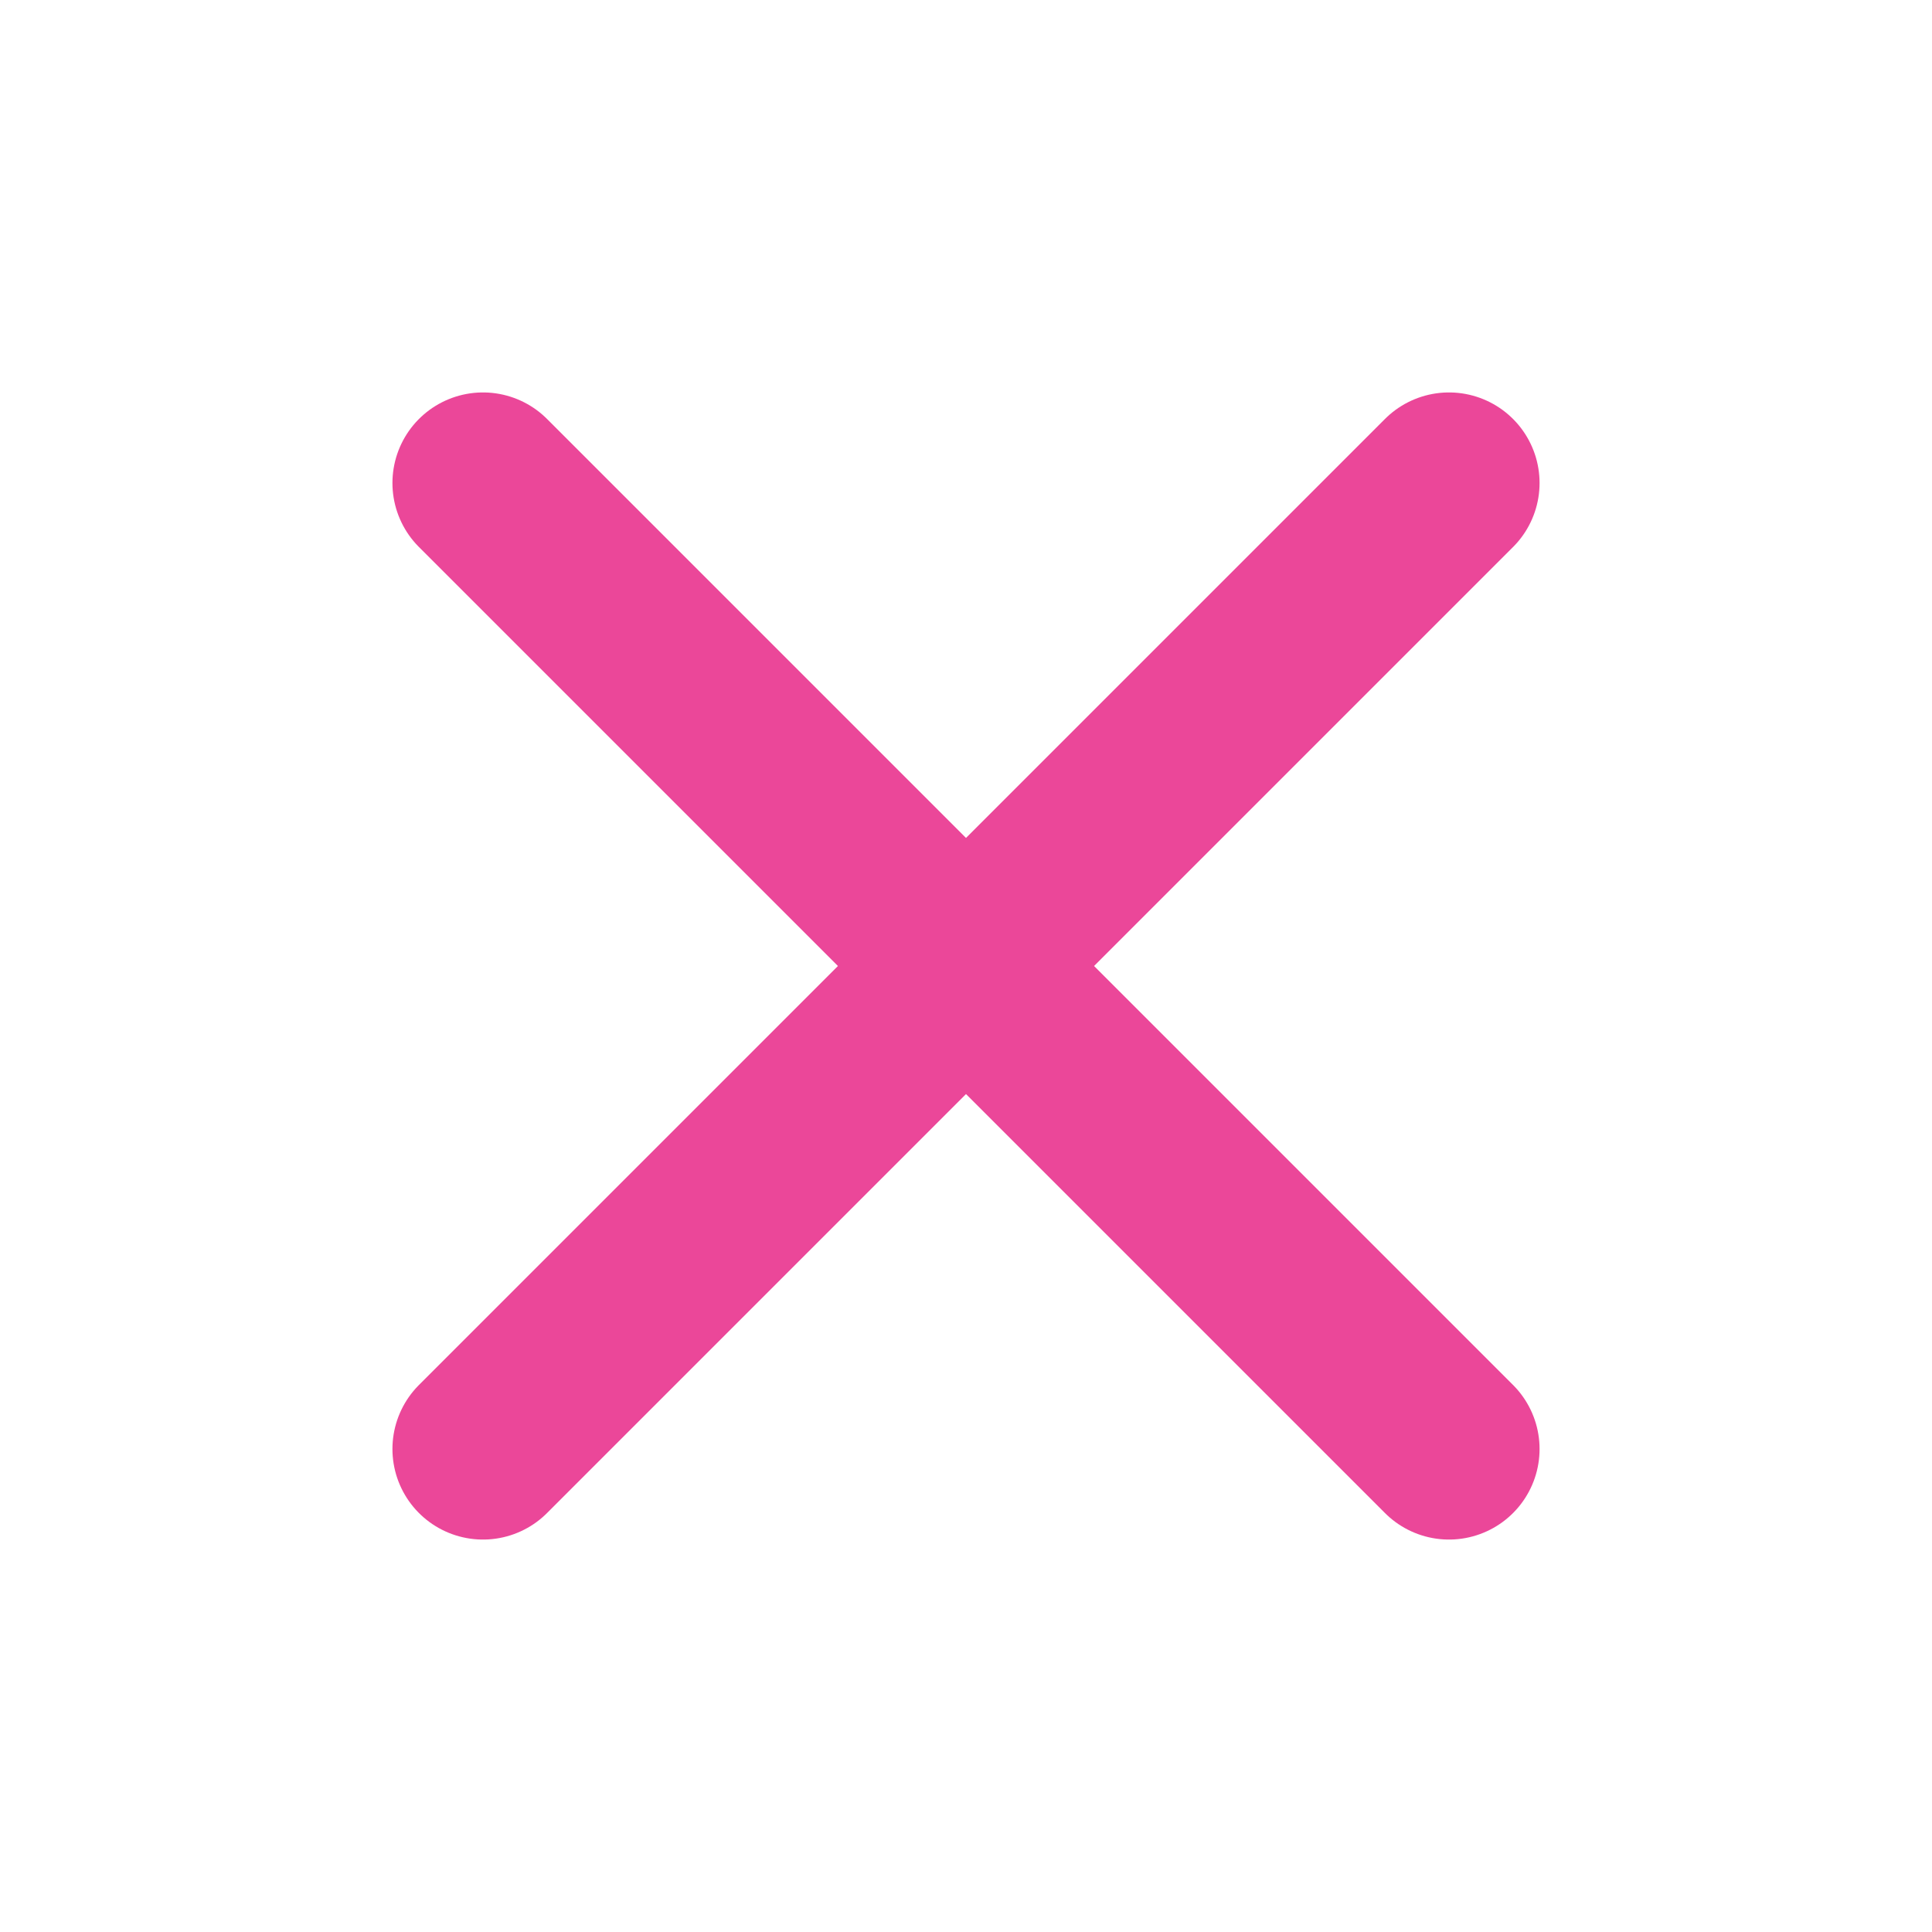
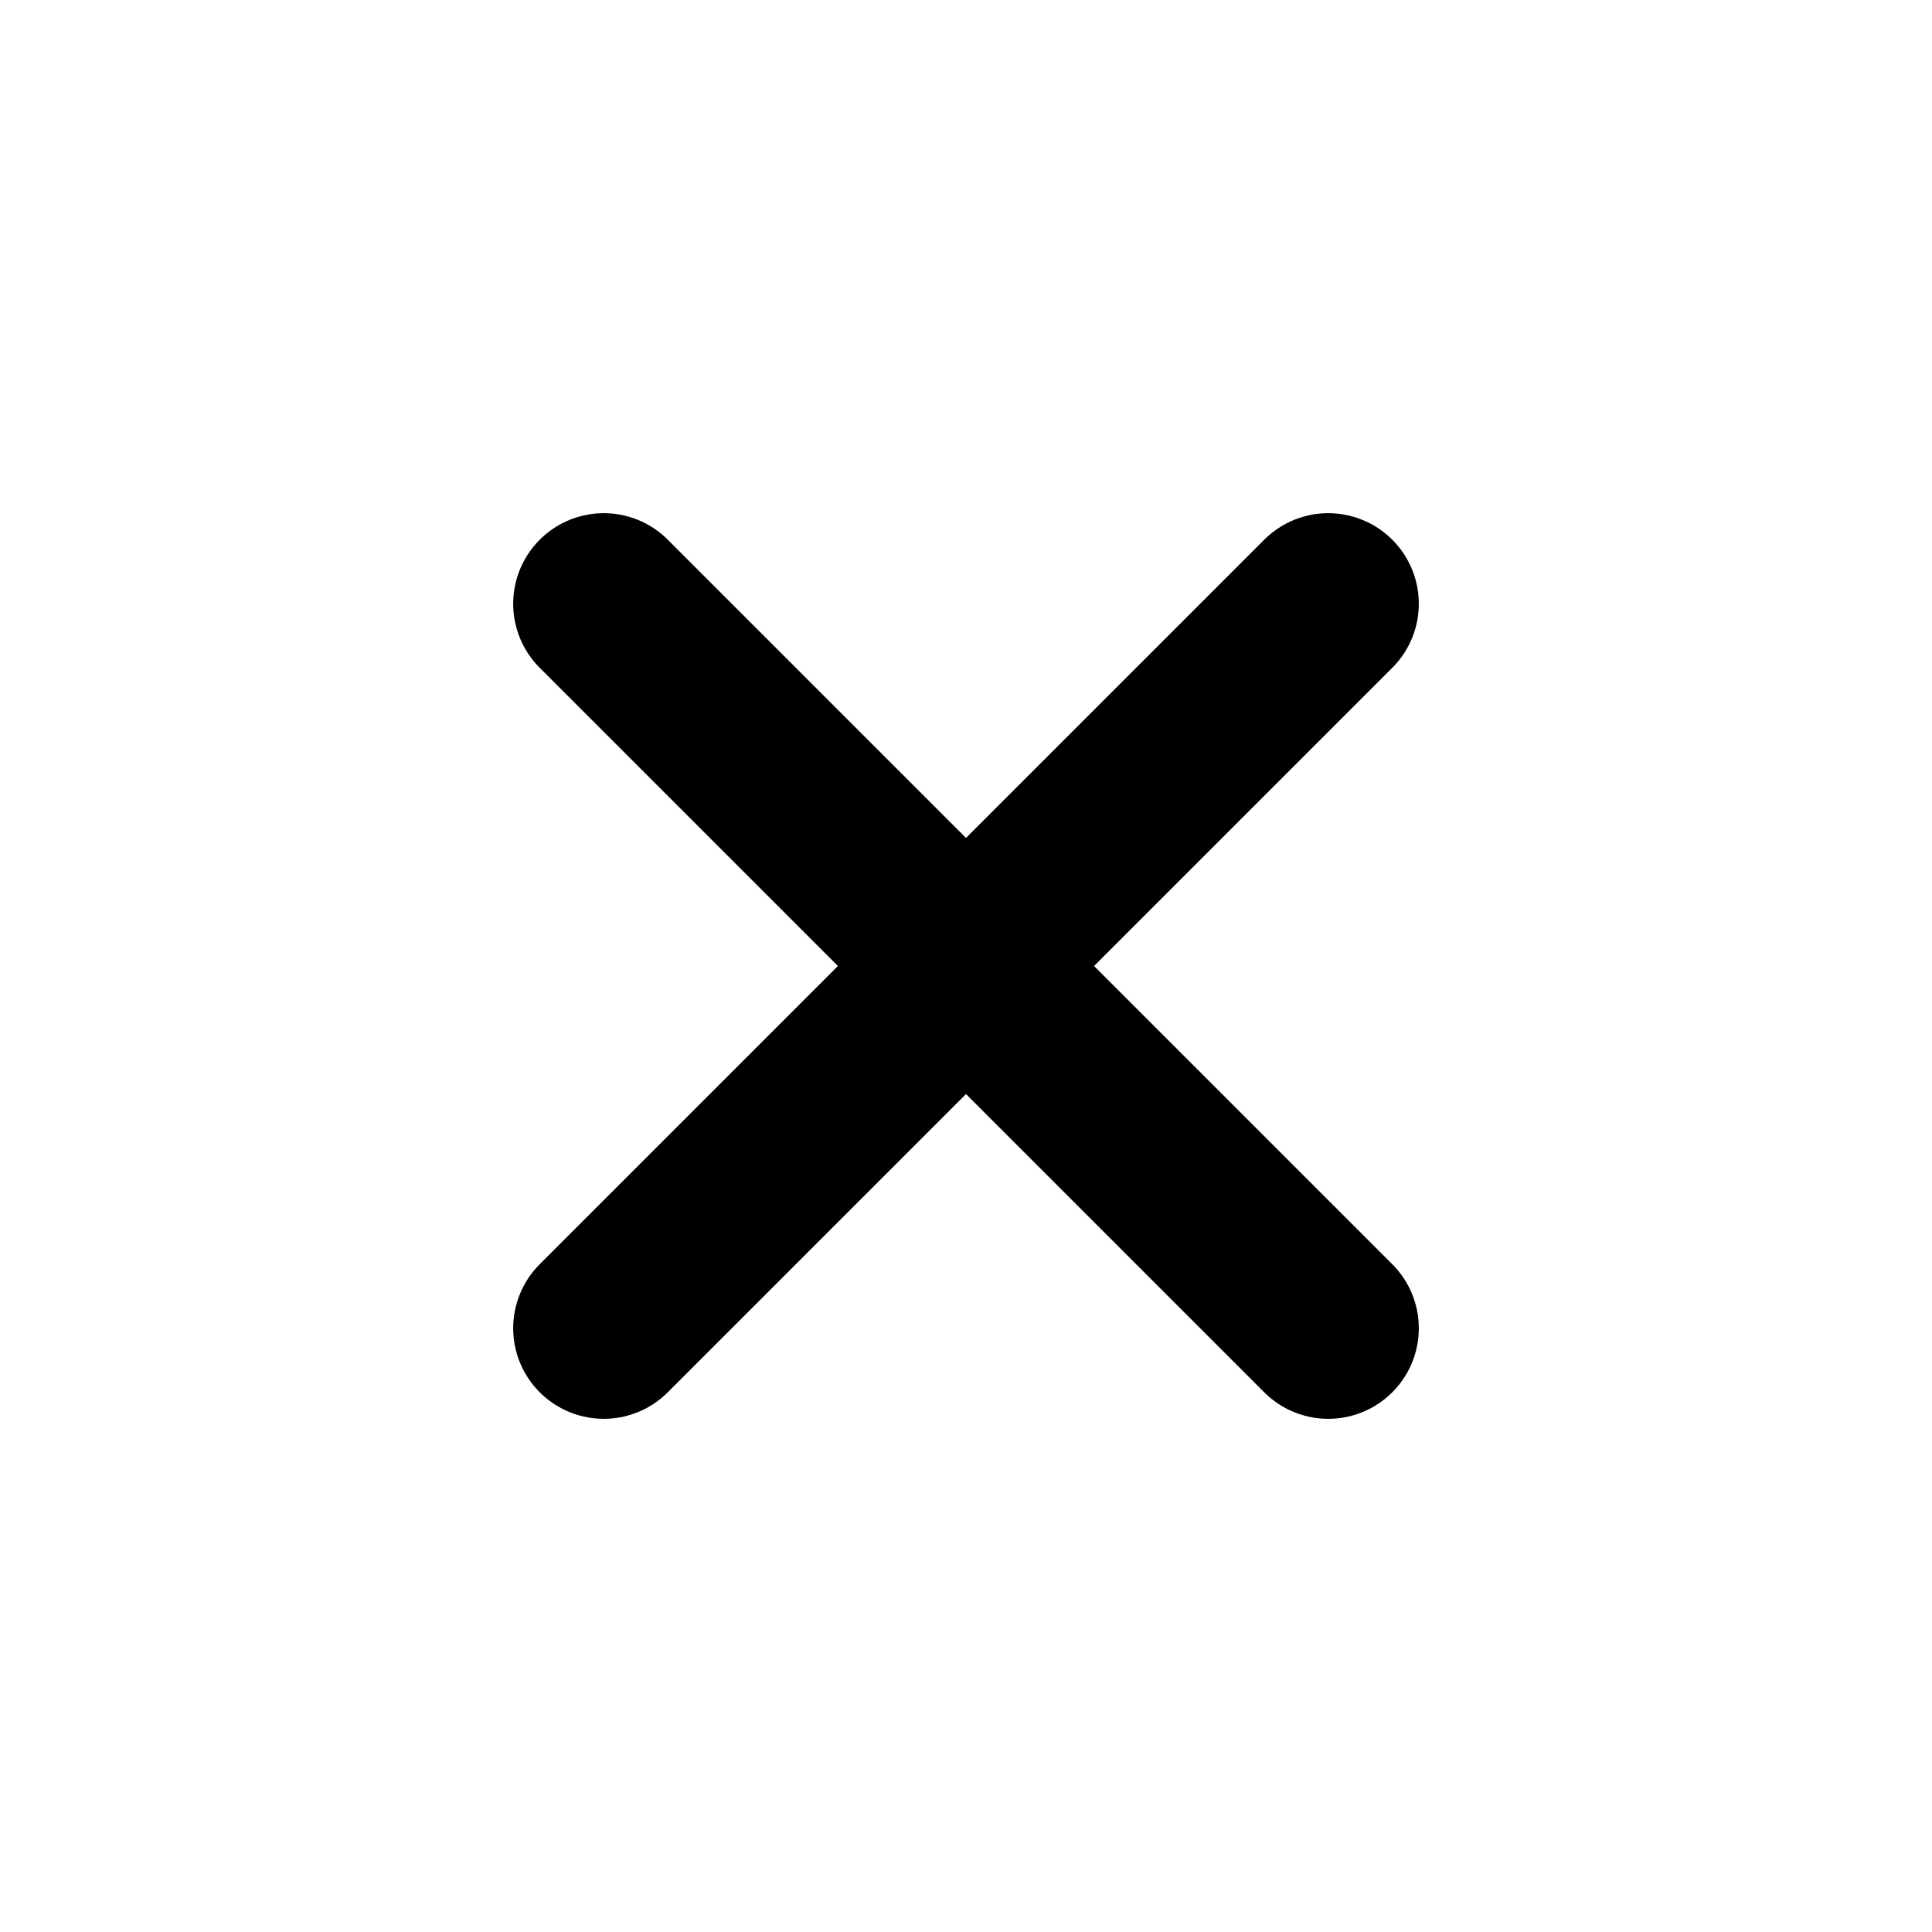
<svg xmlns="http://www.w3.org/2000/svg" width="16" height="16" viewBox="0 0 16 16" fill="none">
-   <path d="M4 4L12 12M12 4L4 12" stroke="#EB4799" stroke-width="1.5" stroke-linecap="round" stroke-linejoin="round" />
+   <path d="M5 5L11 11M11 5L5 11" stroke="#000" stroke-width="1.5" stroke-linecap="round" stroke-linejoin="round" />
</svg>
